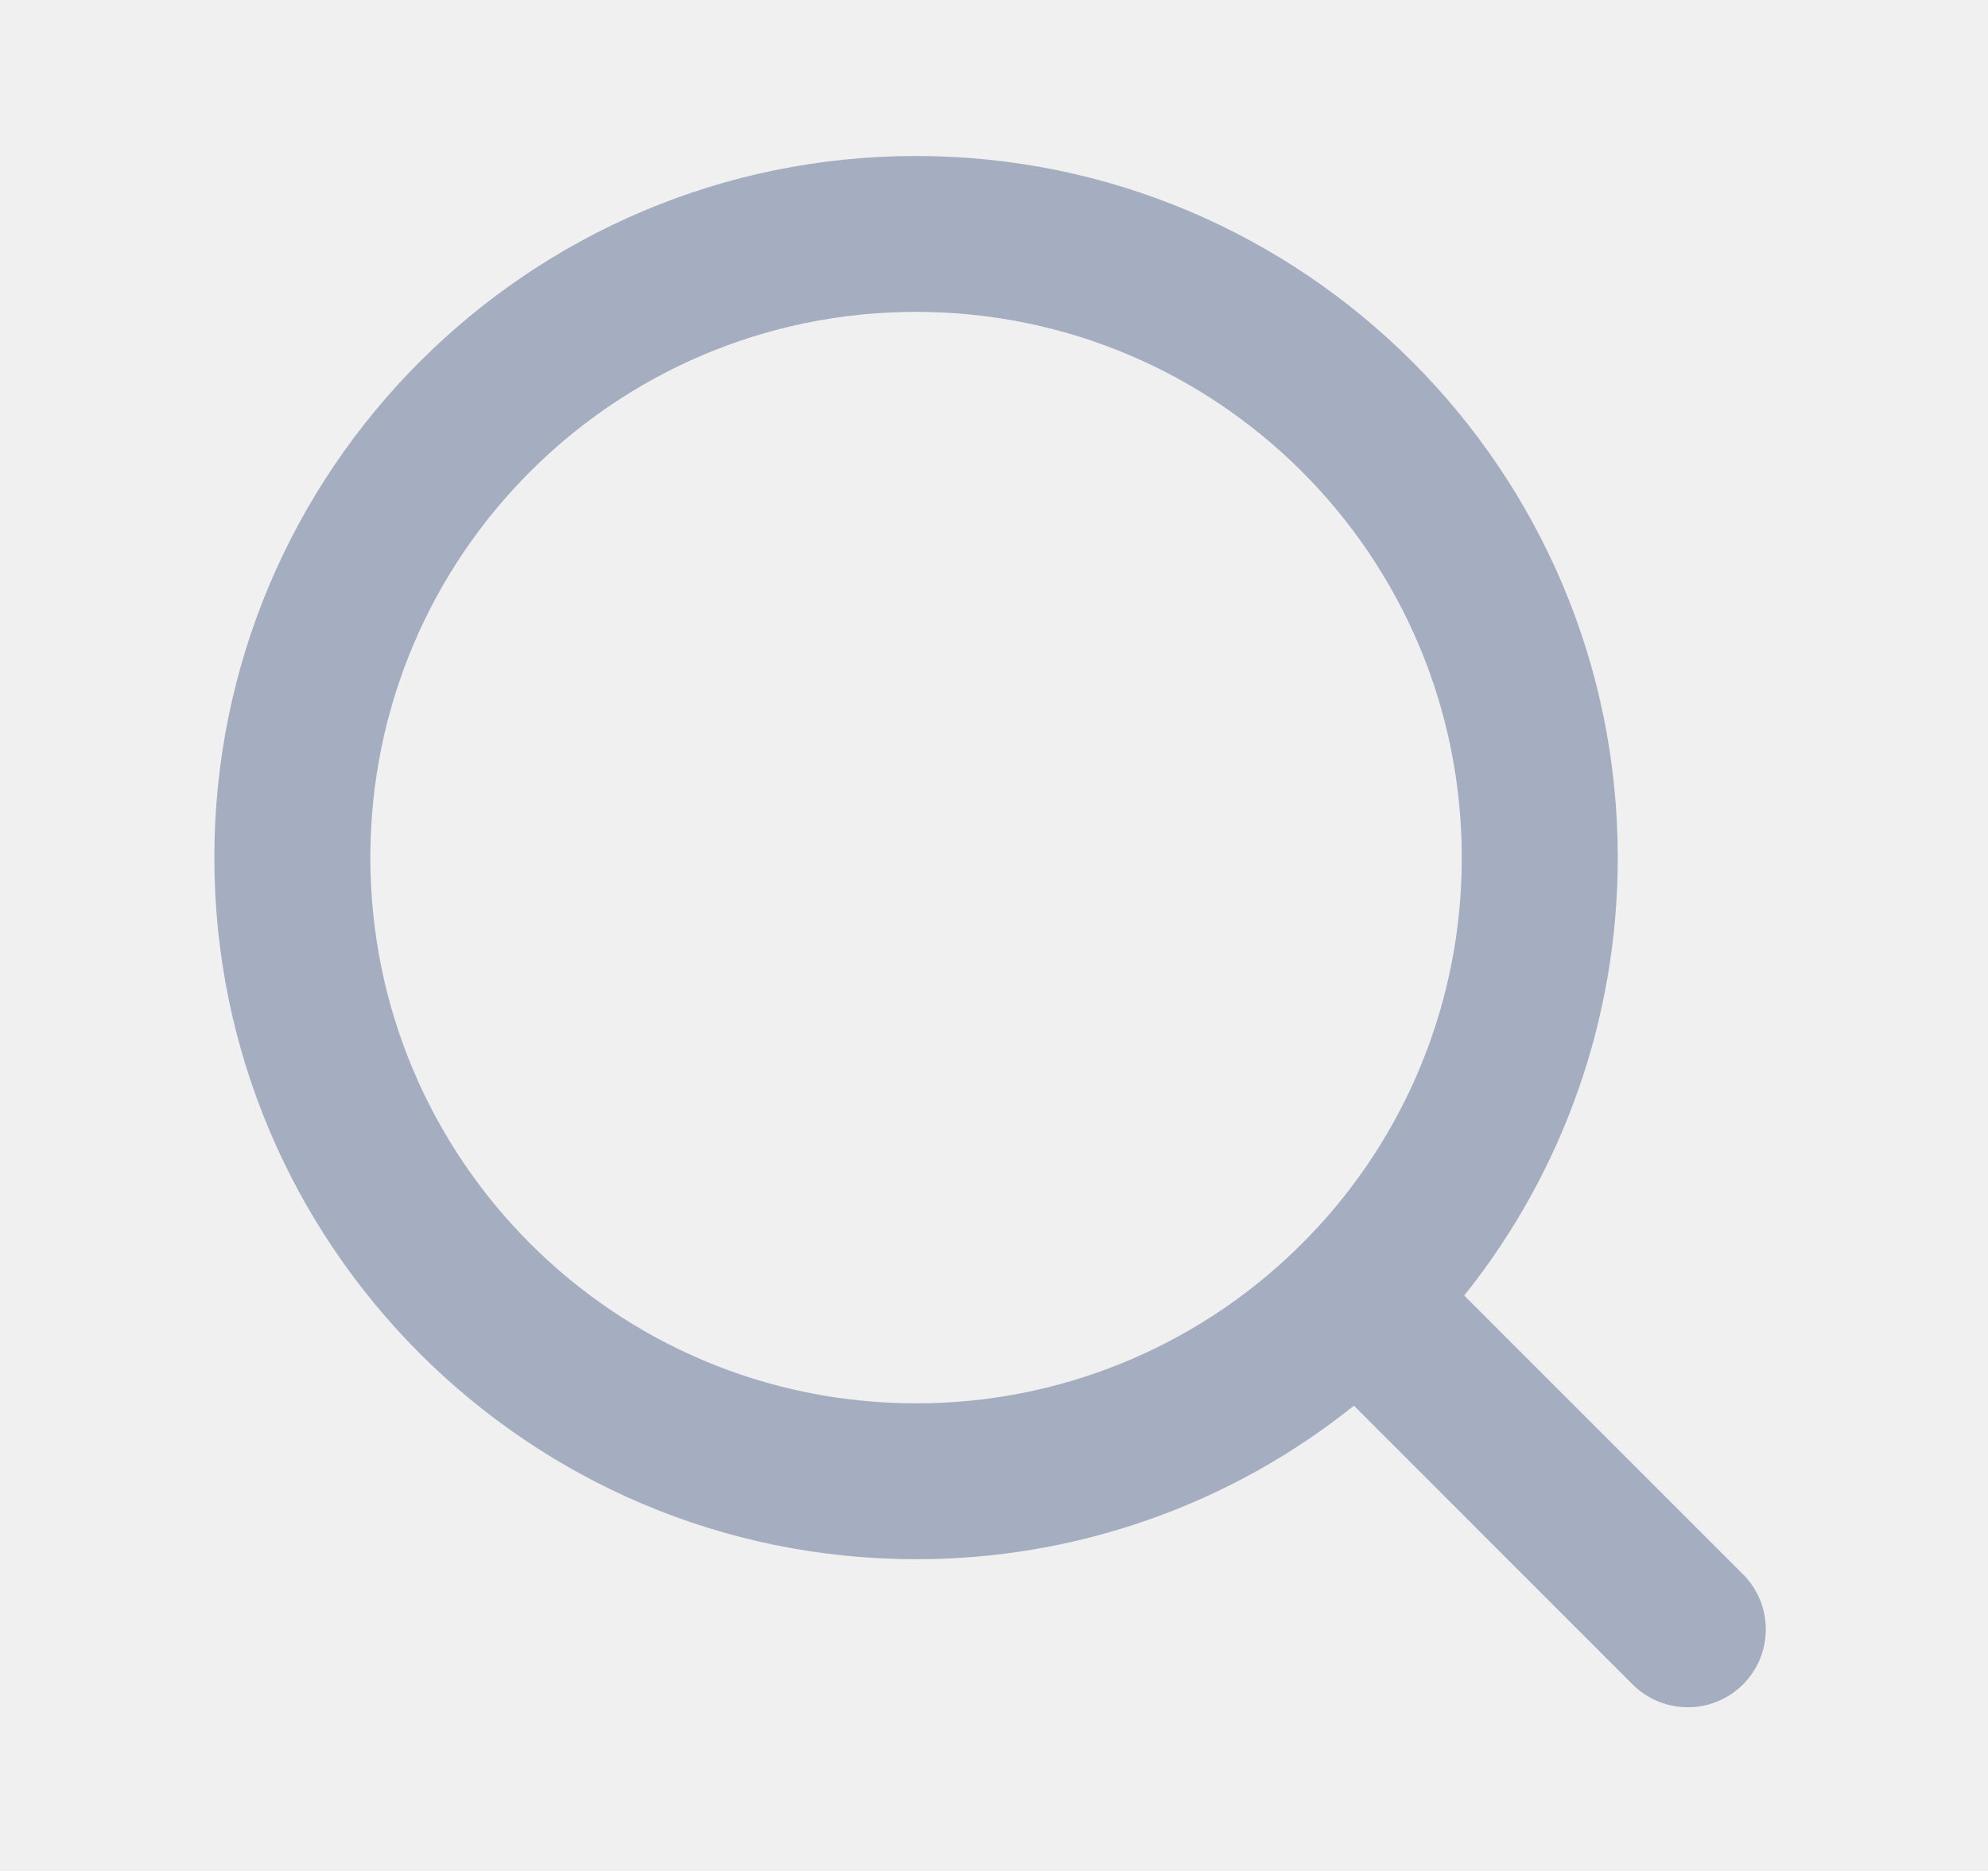
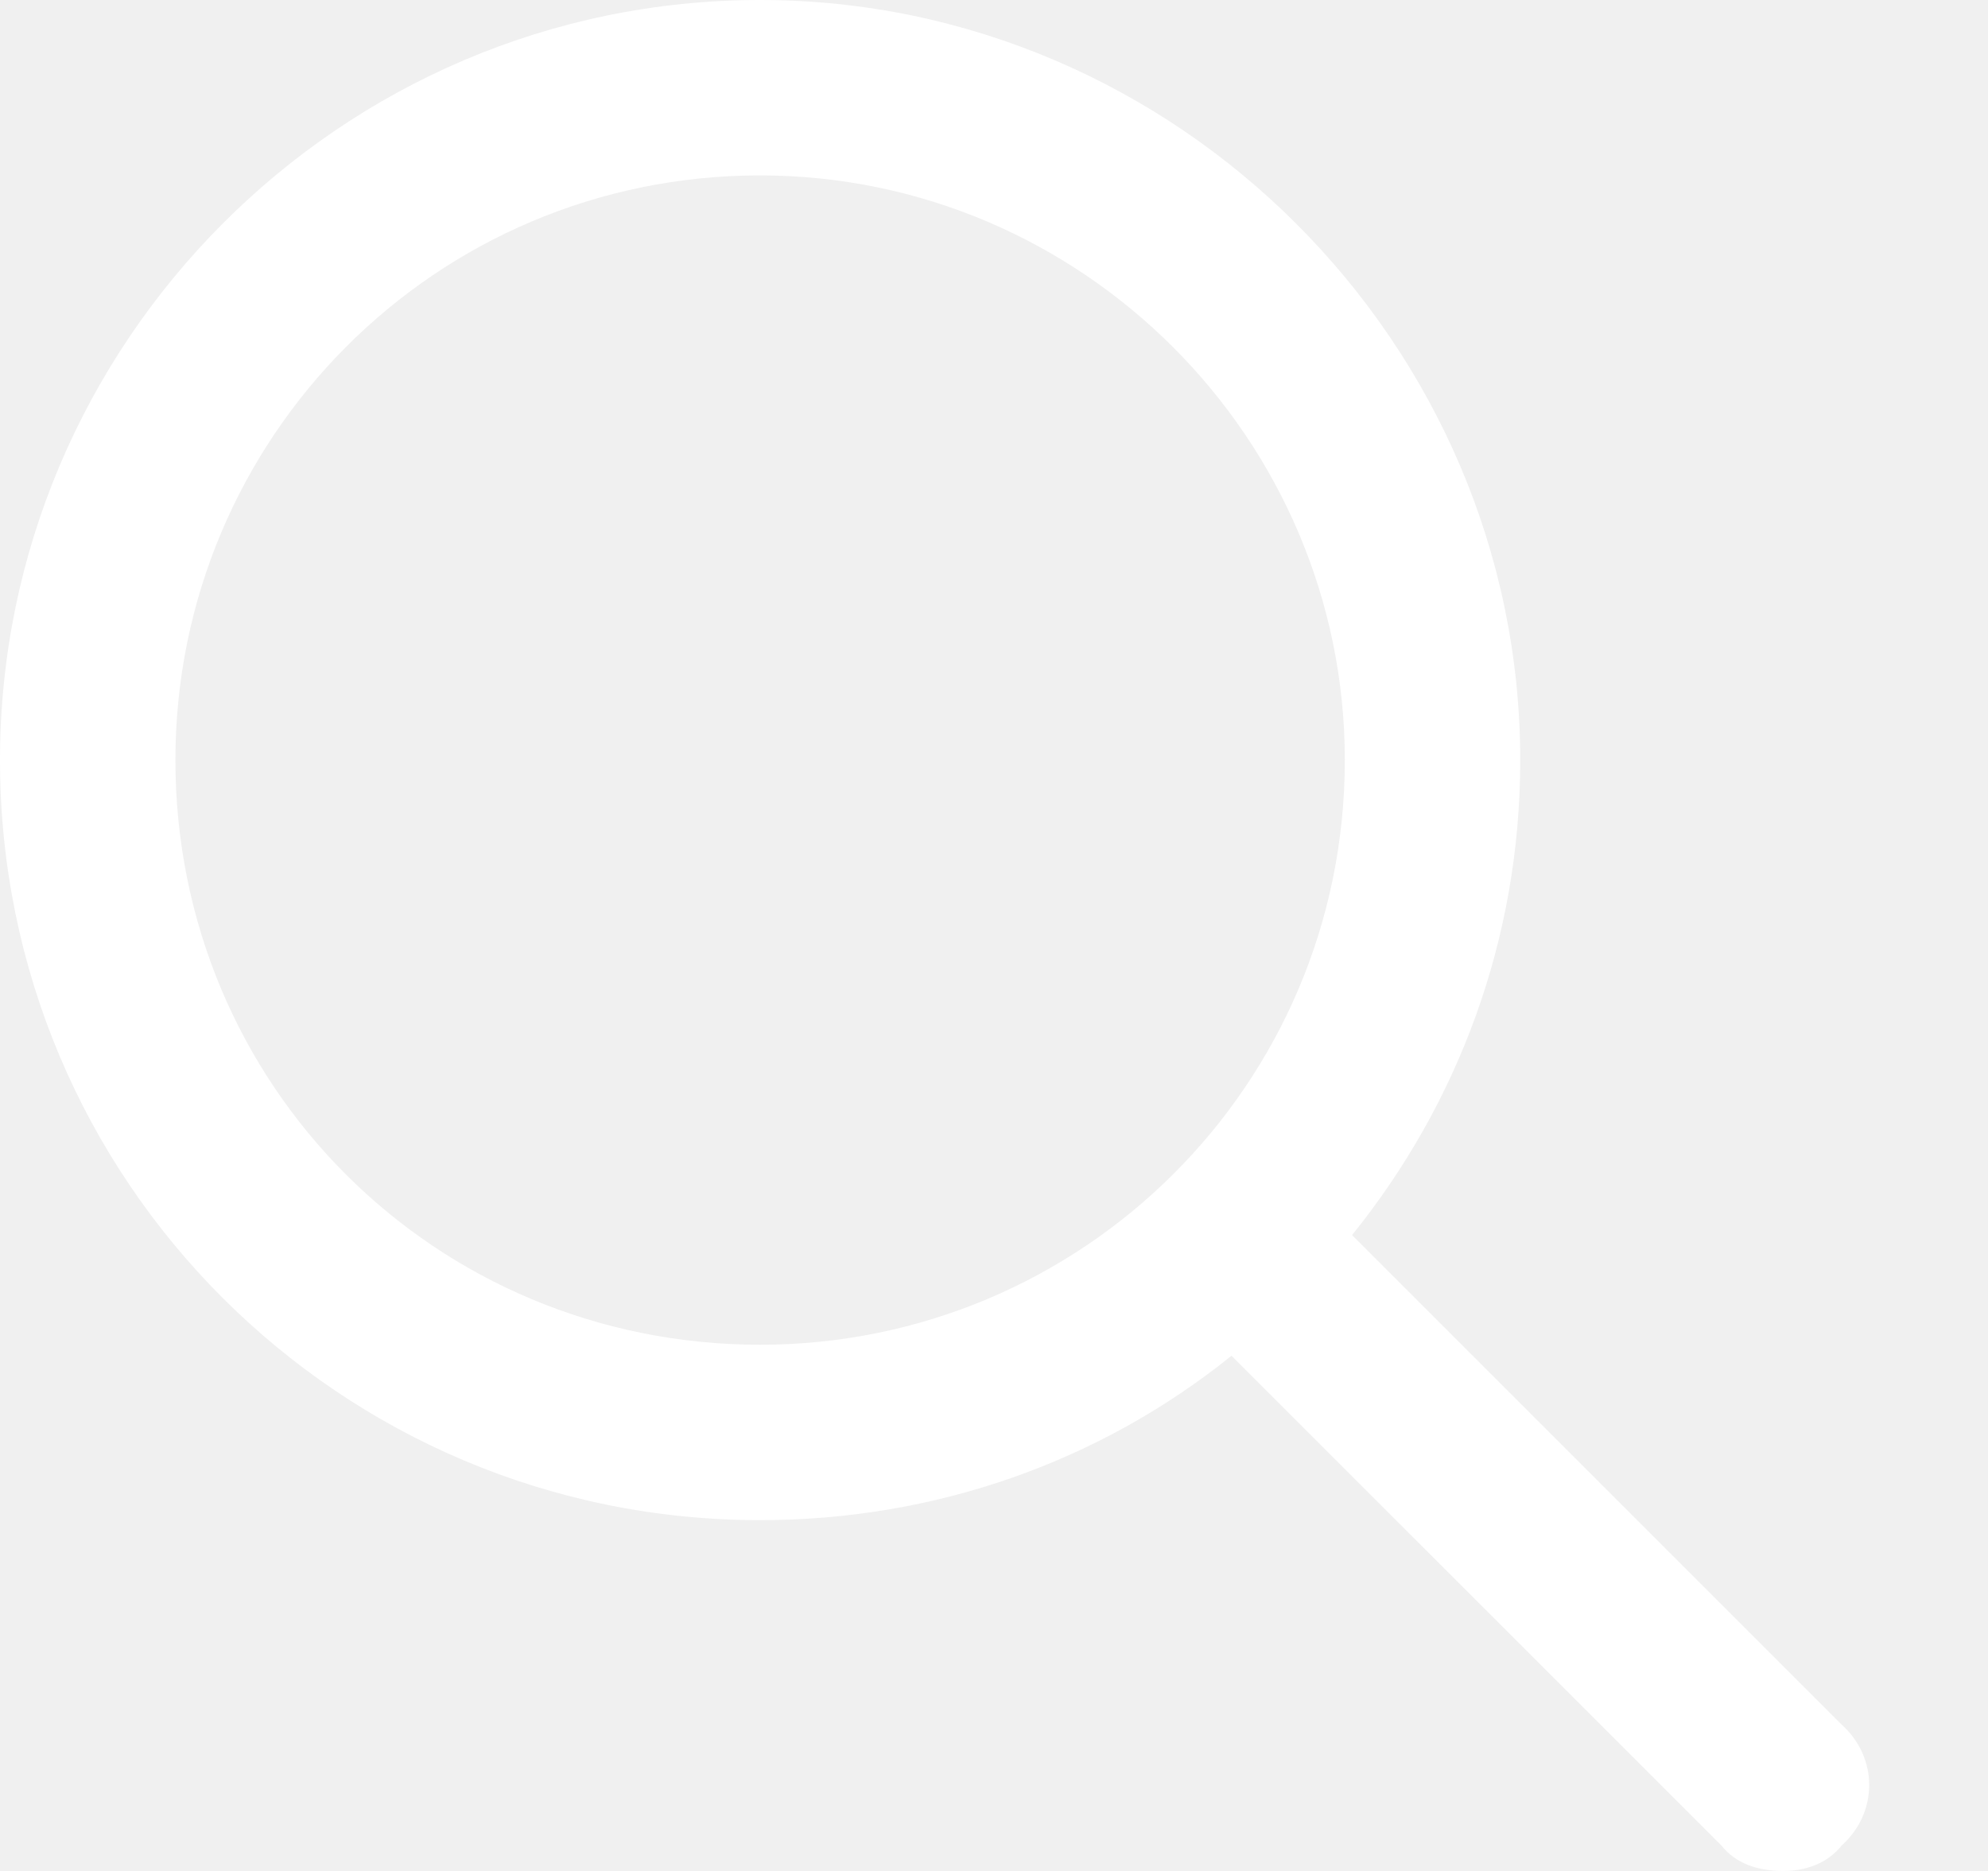
<svg xmlns="http://www.w3.org/2000/svg" width="17" height="16" viewBox="0 0 17 16" fill="none">
-   <g clip-path="url(#clip0_1869_131)">
-     <path d="M12.521 11.079L14.904 13.462C15.165 13.722 15.165 14.145 14.905 14.405C14.644 14.665 14.222 14.665 13.961 14.405L11.578 12.021C10.516 12.873 9.195 13.336 7.833 13.334C4.521 13.334 1.833 10.646 1.833 7.334C1.833 4.022 4.521 1.334 7.833 1.334C11.146 1.334 13.834 4.022 13.834 7.334C13.835 8.695 13.372 10.017 12.521 11.079ZM11.184 10.584C12.03 9.714 12.502 8.548 12.5 7.334C12.5 4.755 10.412 2.667 7.833 2.667C5.255 2.667 3.167 4.755 3.167 7.334C3.167 9.912 5.255 12.001 7.833 12.001C9.047 12.003 10.213 11.53 11.084 10.684L11.184 10.584Z" fill="#A5ADC0" />
-   </g>
-   <defs>
-     <clipPath id="clip0_1869_131">
-       <rect width="16" height="16" fill="white" transform="translate(0.5)" />
-     </clipPath>
-   </defs>
+   <path d="M15.75 14.75C16.062 15.031 16.062 15.5 15.75 15.781C15.625 15.938 15.438 16 15.25 16C15.031 16 14.844 15.938 14.719 15.781L10.531 11.594C9.406 12.5 8 13 6.5 13C2.906 13 0 10.094 0 6.5C0 2.938 2.906 0 6.5 0C10.062 0 13 2.938 13 6.5C13 8.031 12.469 9.438 11.562 10.562L15.75 14.75ZM1.5 6.5C1.5 9.281 3.719 11.5 6.5 11.5C9.25 11.5 11.5 9.281 11.5 6.5C11.5 3.75 9.25 1.5 6.5 1.5C3.719 1.5 1.5 3.75 1.5 6.5Z" fill="white" />
</svg>
